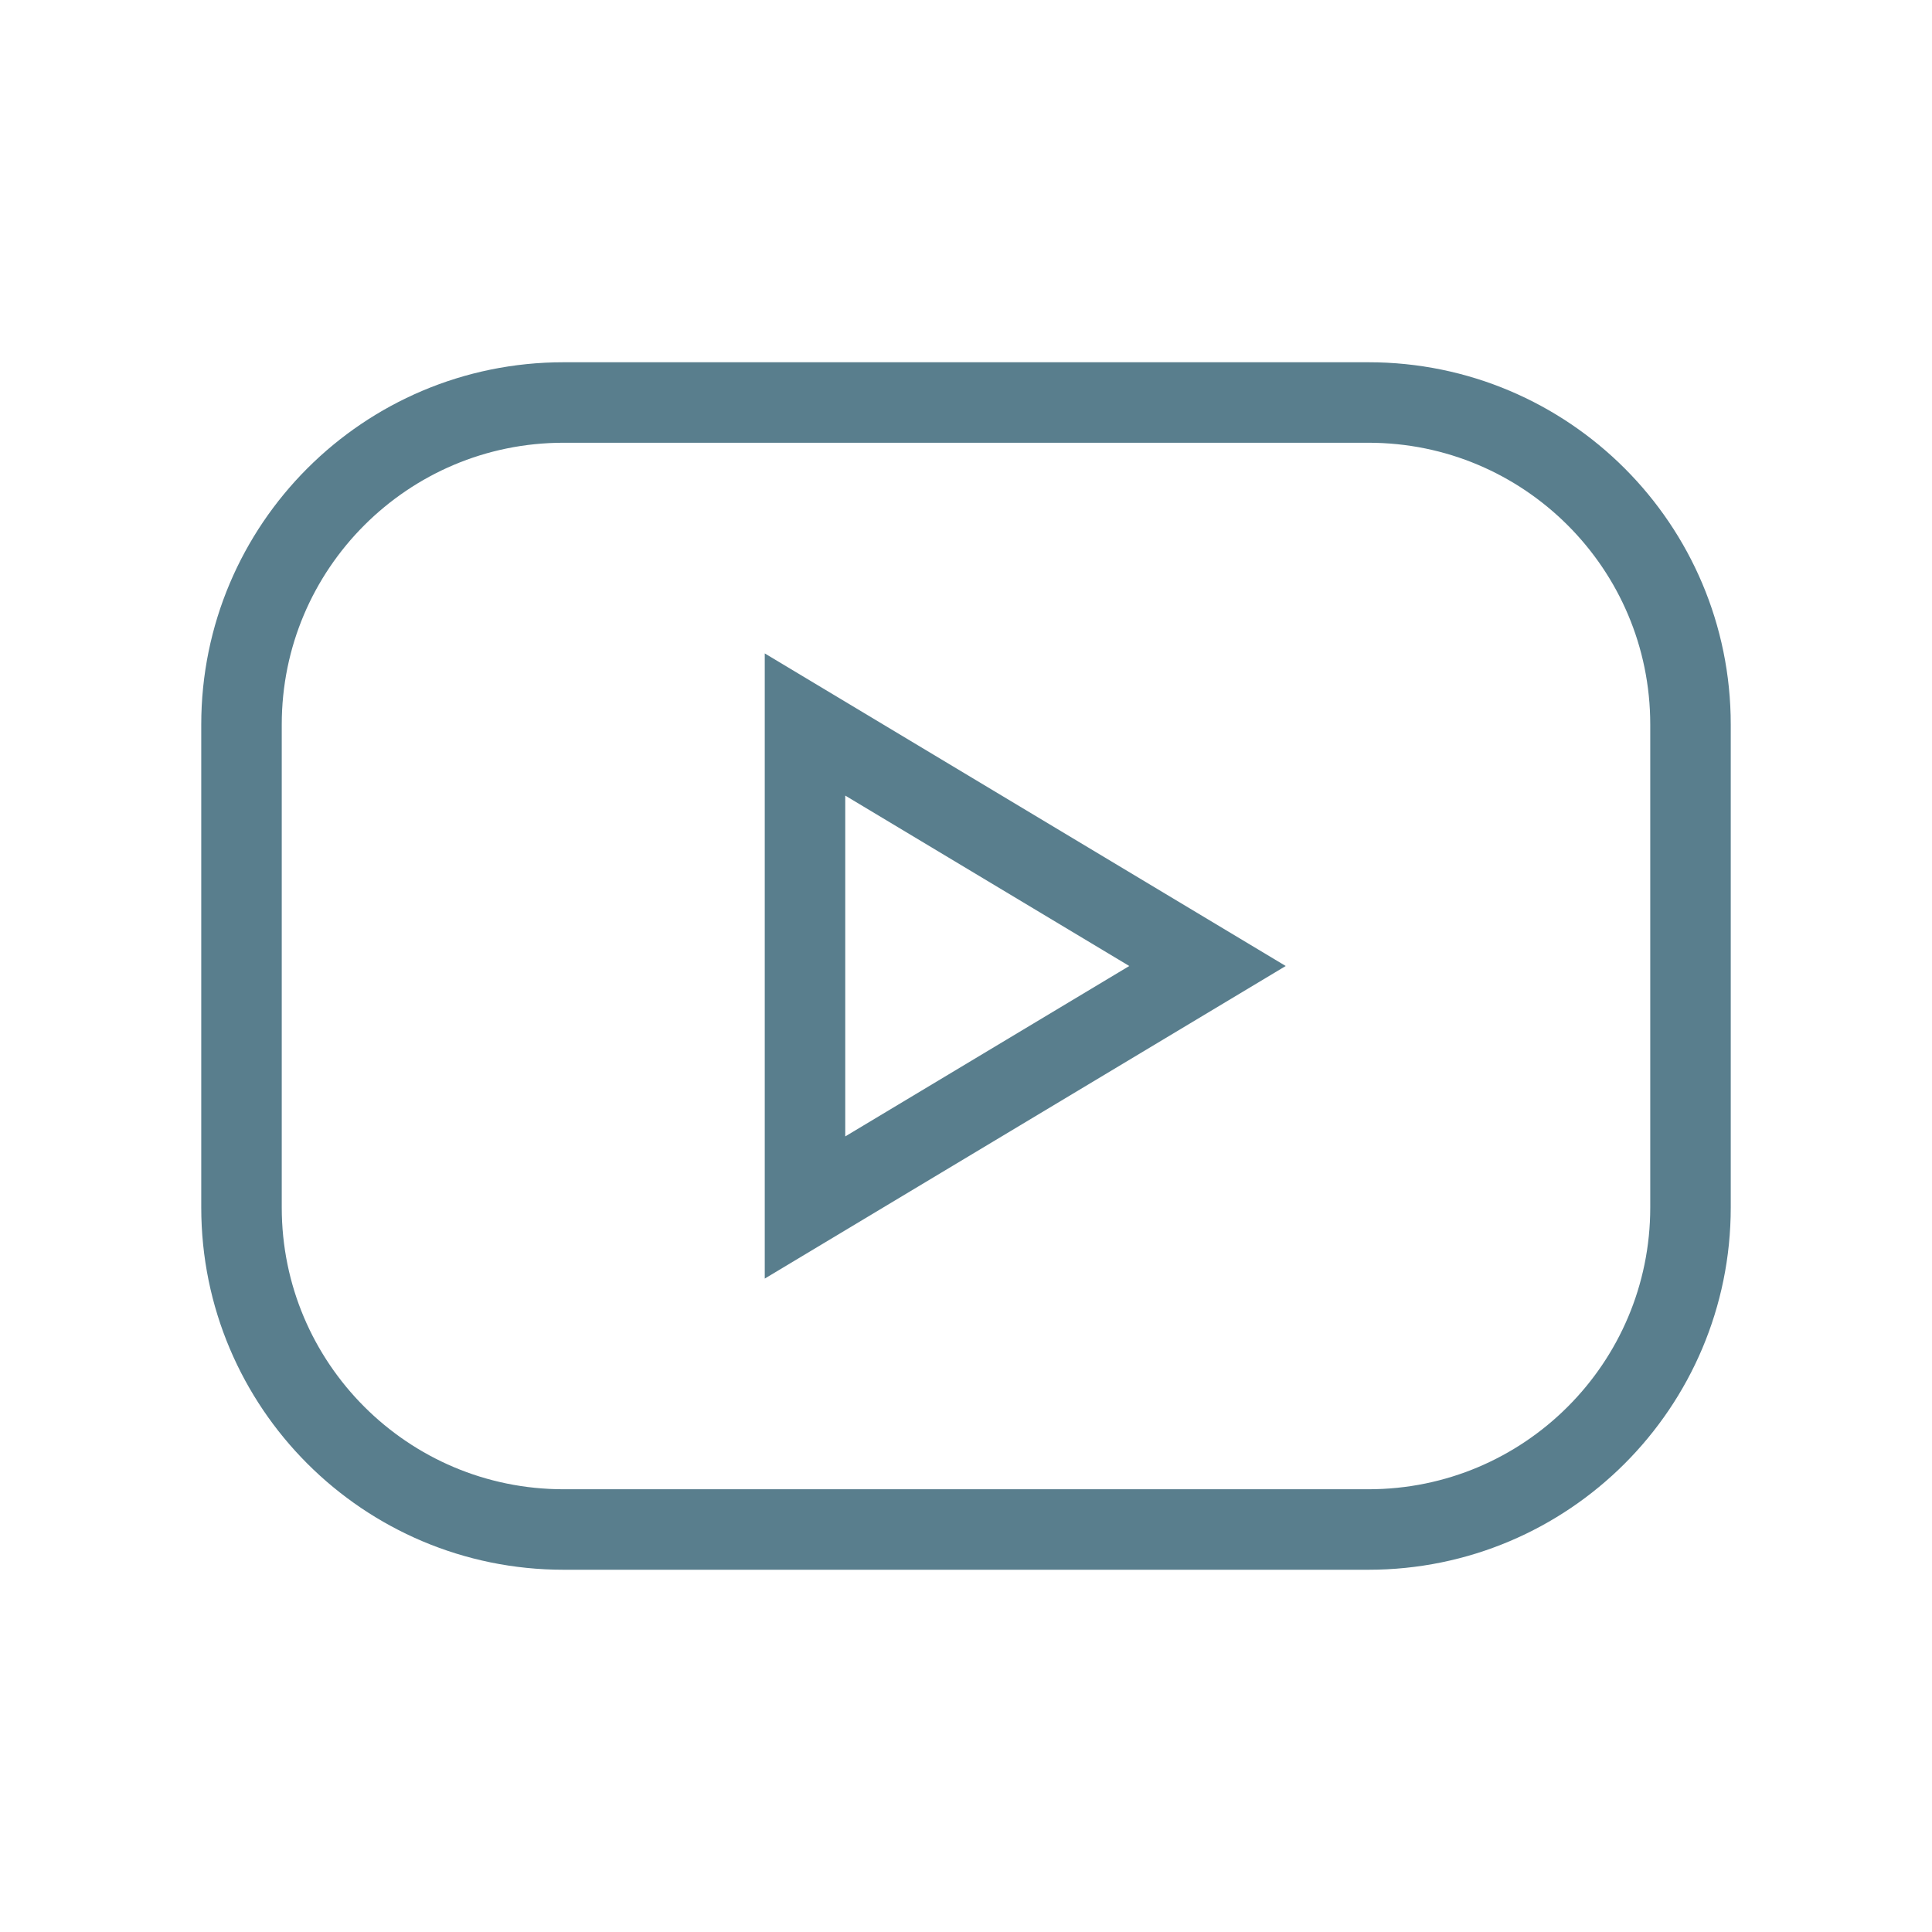
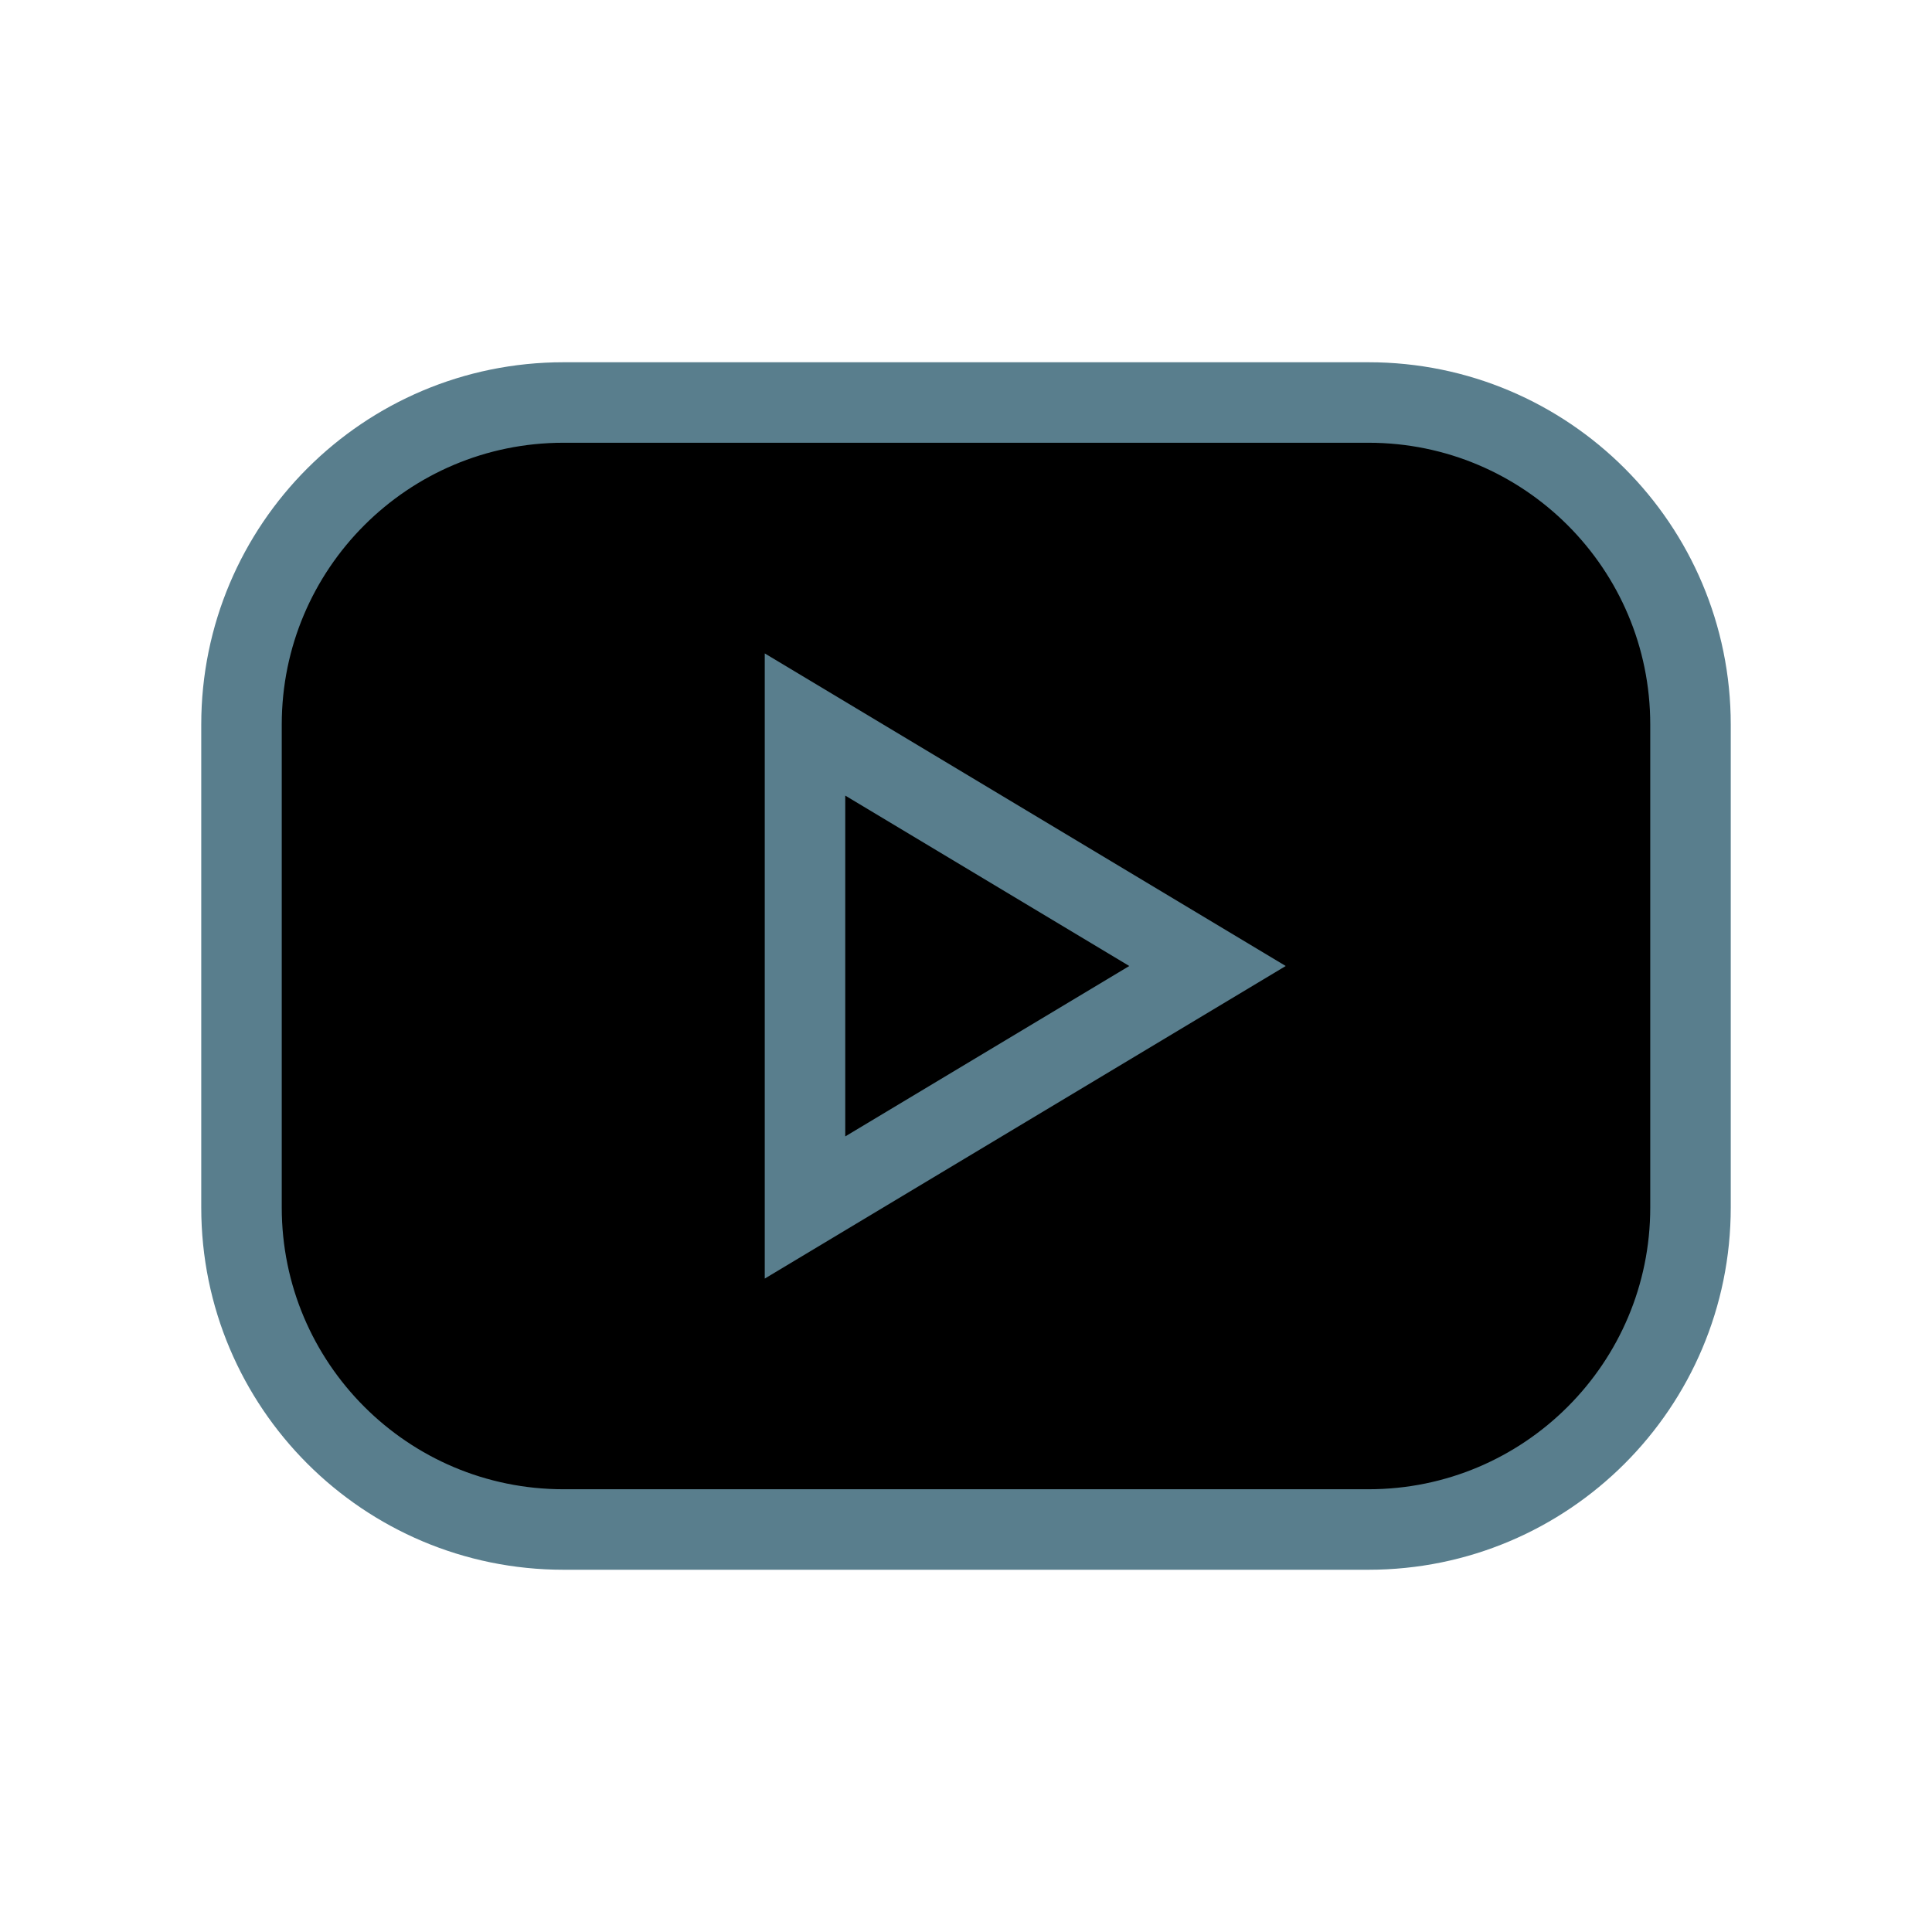
- <svg xmlns="http://www.w3.org/2000/svg" className="rounded-lg shadow-lg icon icon-tabler icon-tabler-brand-youtube" width="24" height="24" viewBox="0 0 24 24" strokeWidth="1.5" stroke="#597e8d" fill="none" strokeLinecap="round" strokeLinejoin="round">
+ <svg xmlns="http://www.w3.org/2000/svg" className="icon" width="24" height="24" viewBox="0 0 24 24" strokeWidth="1.5" stroke="#597e8d" fill="currentColor" strokeLinecap="round" strokeLinejoin="round">
  <path stroke="none" d="M0 0h24v24H0z" fill="none" />
  <path d="M3 5m0 4a4 4 0 0 1 4 -4h10a4 4 0 0 1 4 4v6a4 4 0 0 1 -4 4h-10a4 4 0 0 1 -4 -4z" />
  <path d="M10 9l5 3l-5 3z" />
</svg>
